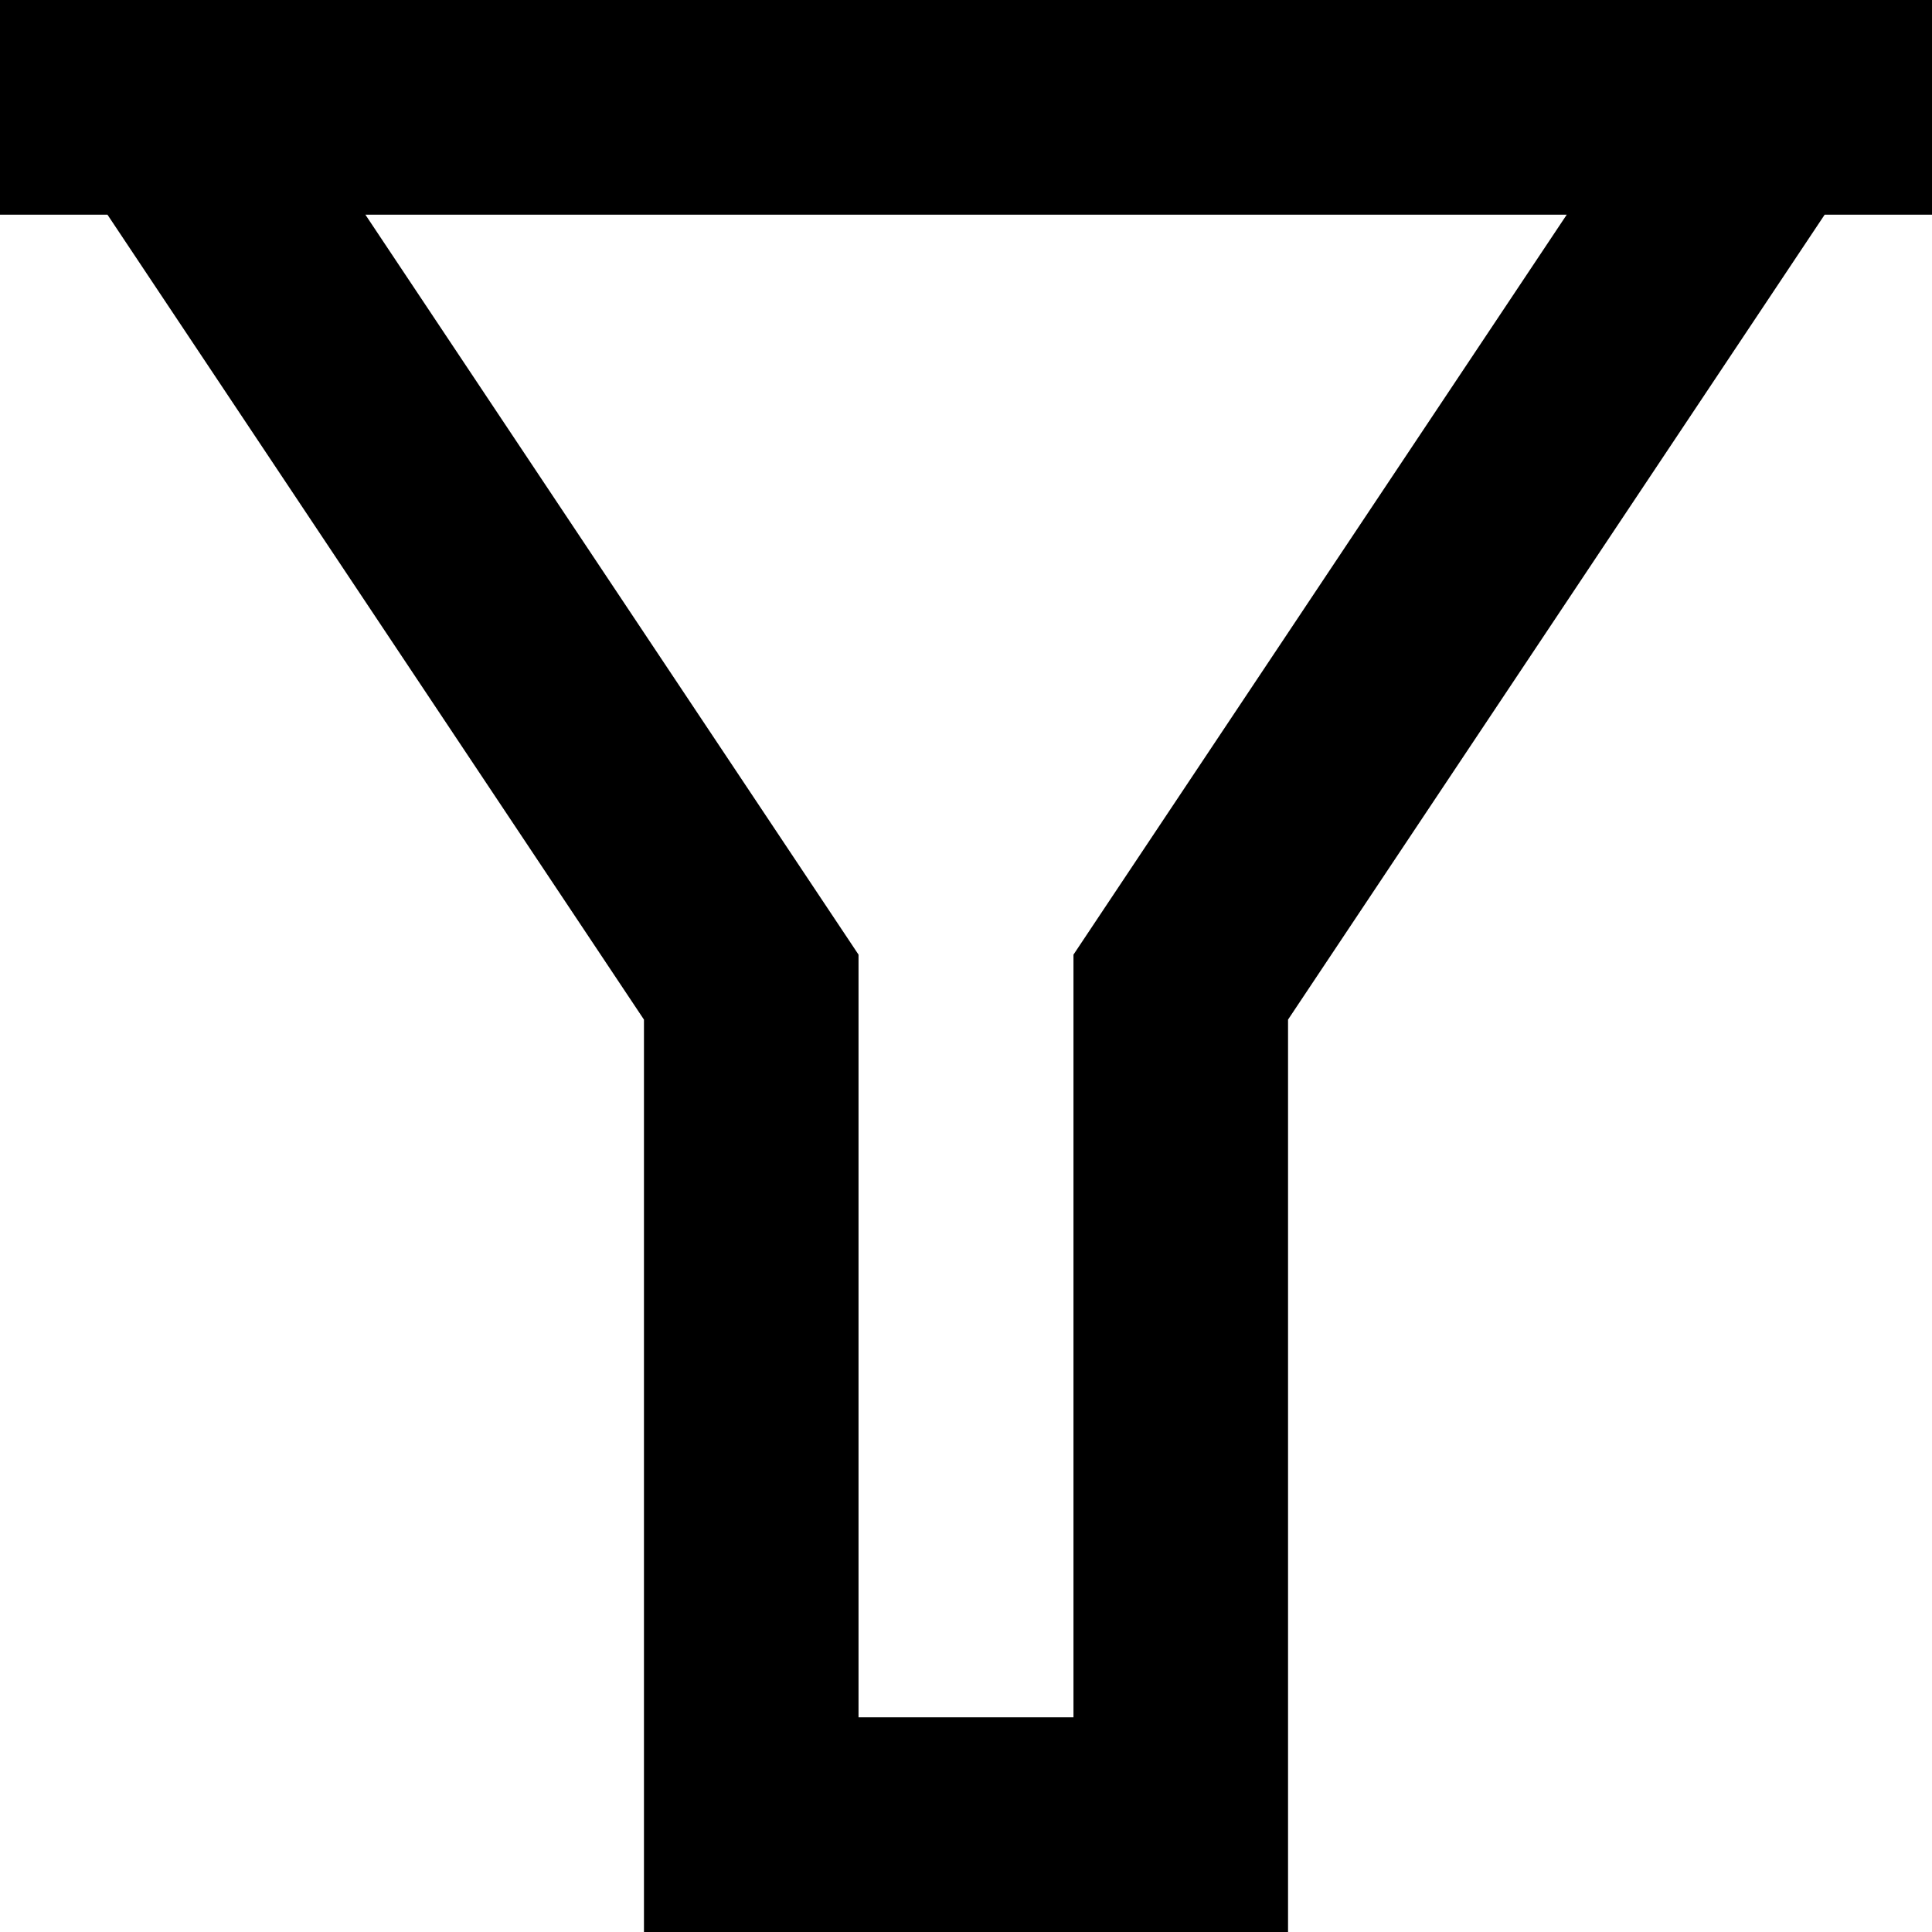
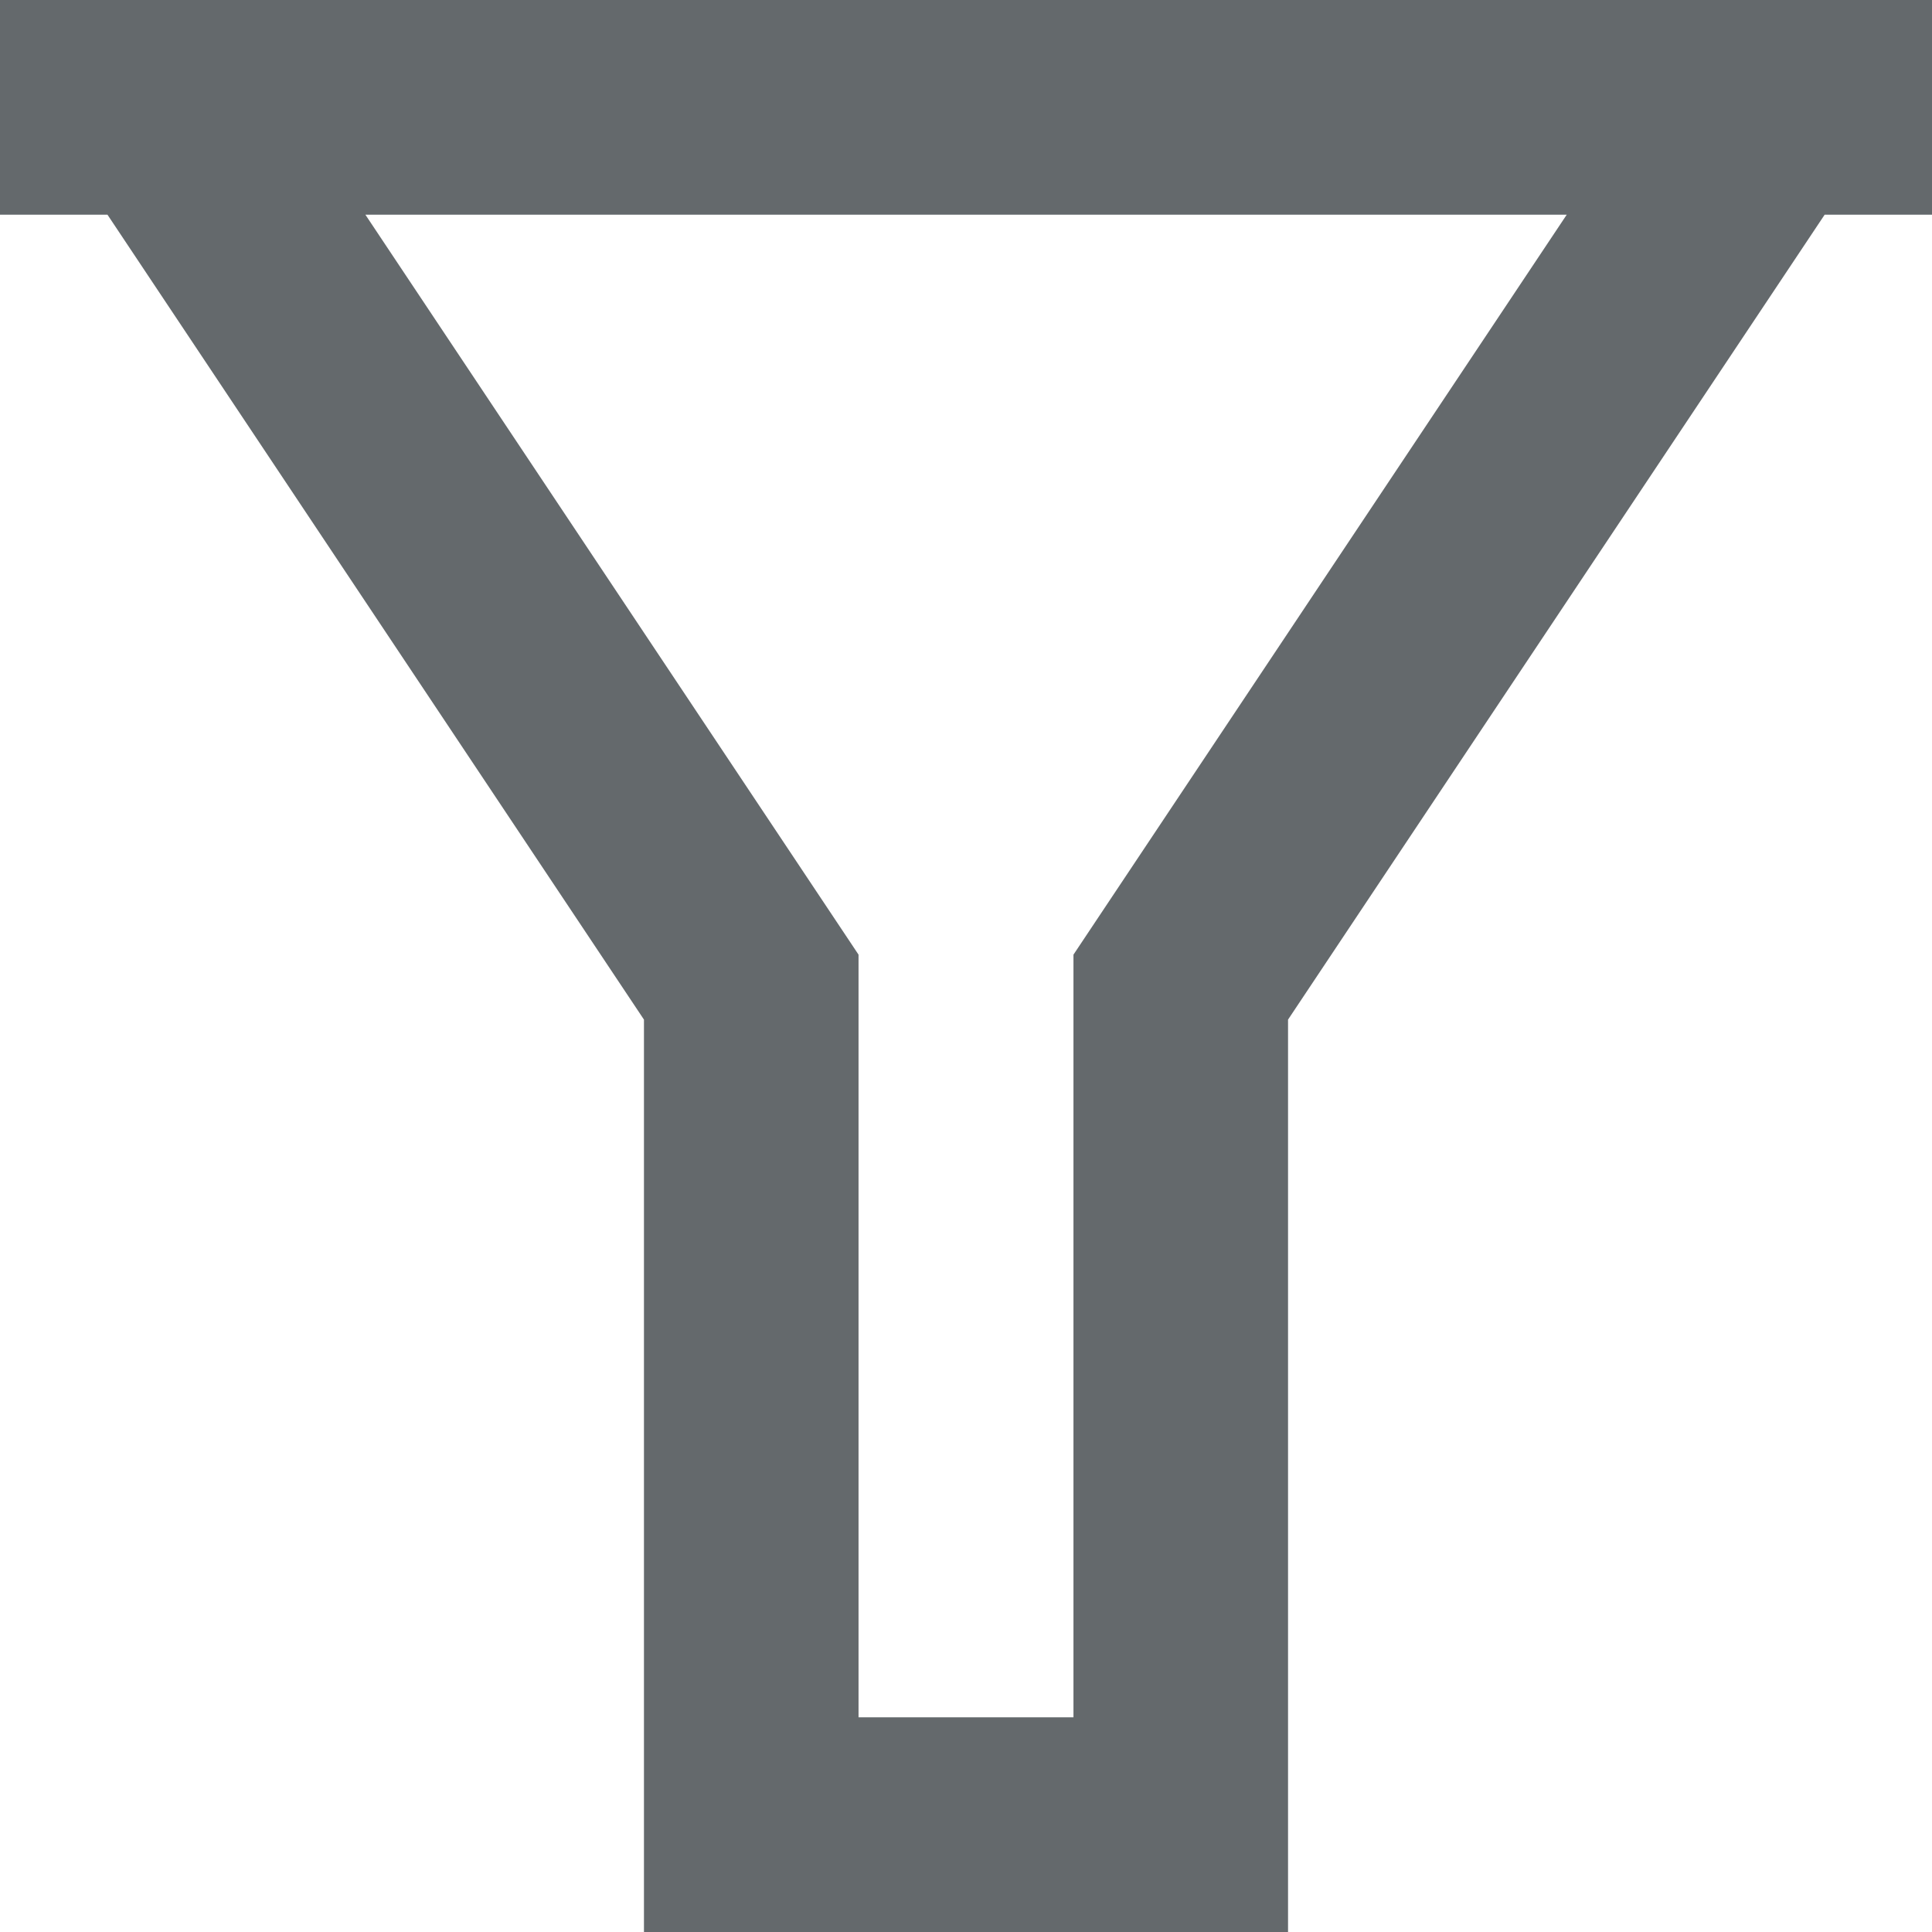
<svg xmlns="http://www.w3.org/2000/svg" width="16" height="16" fill="none">
-   <path d="M16 0v1.778h-.889l-4.444 6.666V16H5.333V8.444L.89 1.778H0V0h16zM3.026 1.778L7.11 7.906v6.316h1.78V7.906l4.085-6.128H3.026z" fill="currentColor" />
+   <path d="M16 0v1.778h-.889l-4.444 6.666V16H5.333V8.444L.89 1.778H0V0h16zM3.026 1.778L7.11 7.906v6.316h1.78V7.906l4.085-6.128H3.026z" fill="#64696C" />
</svg>
